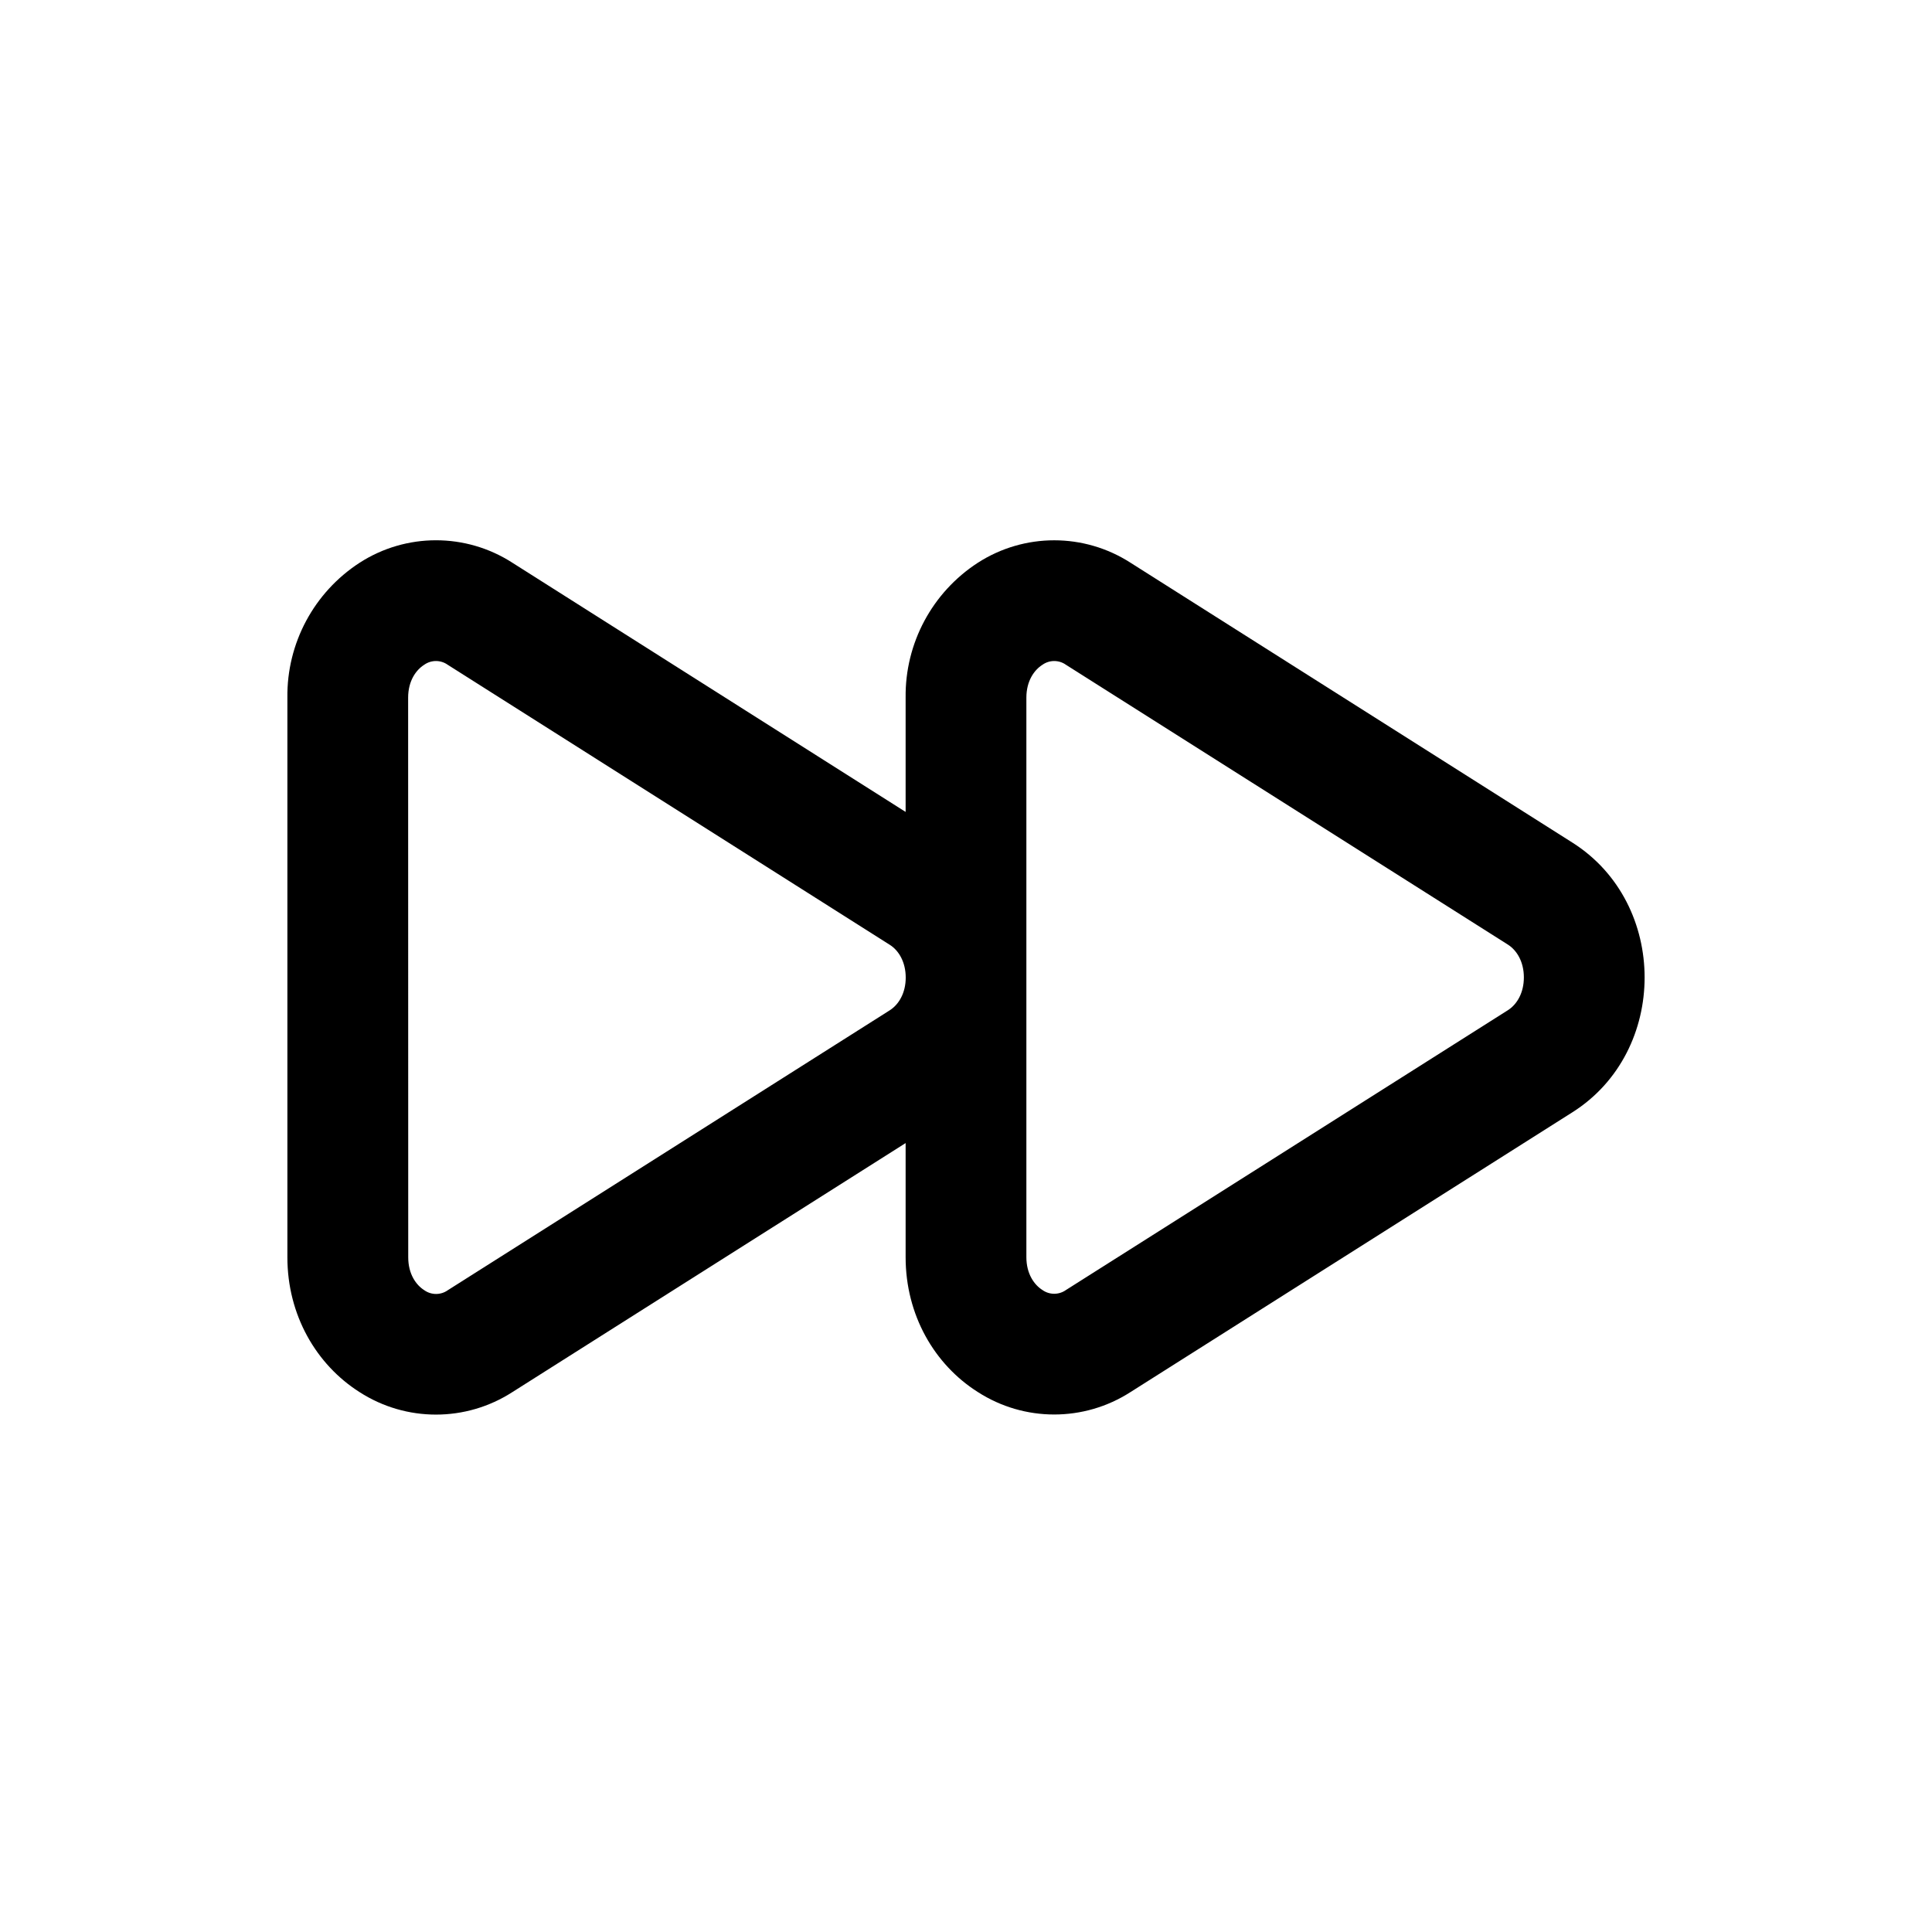
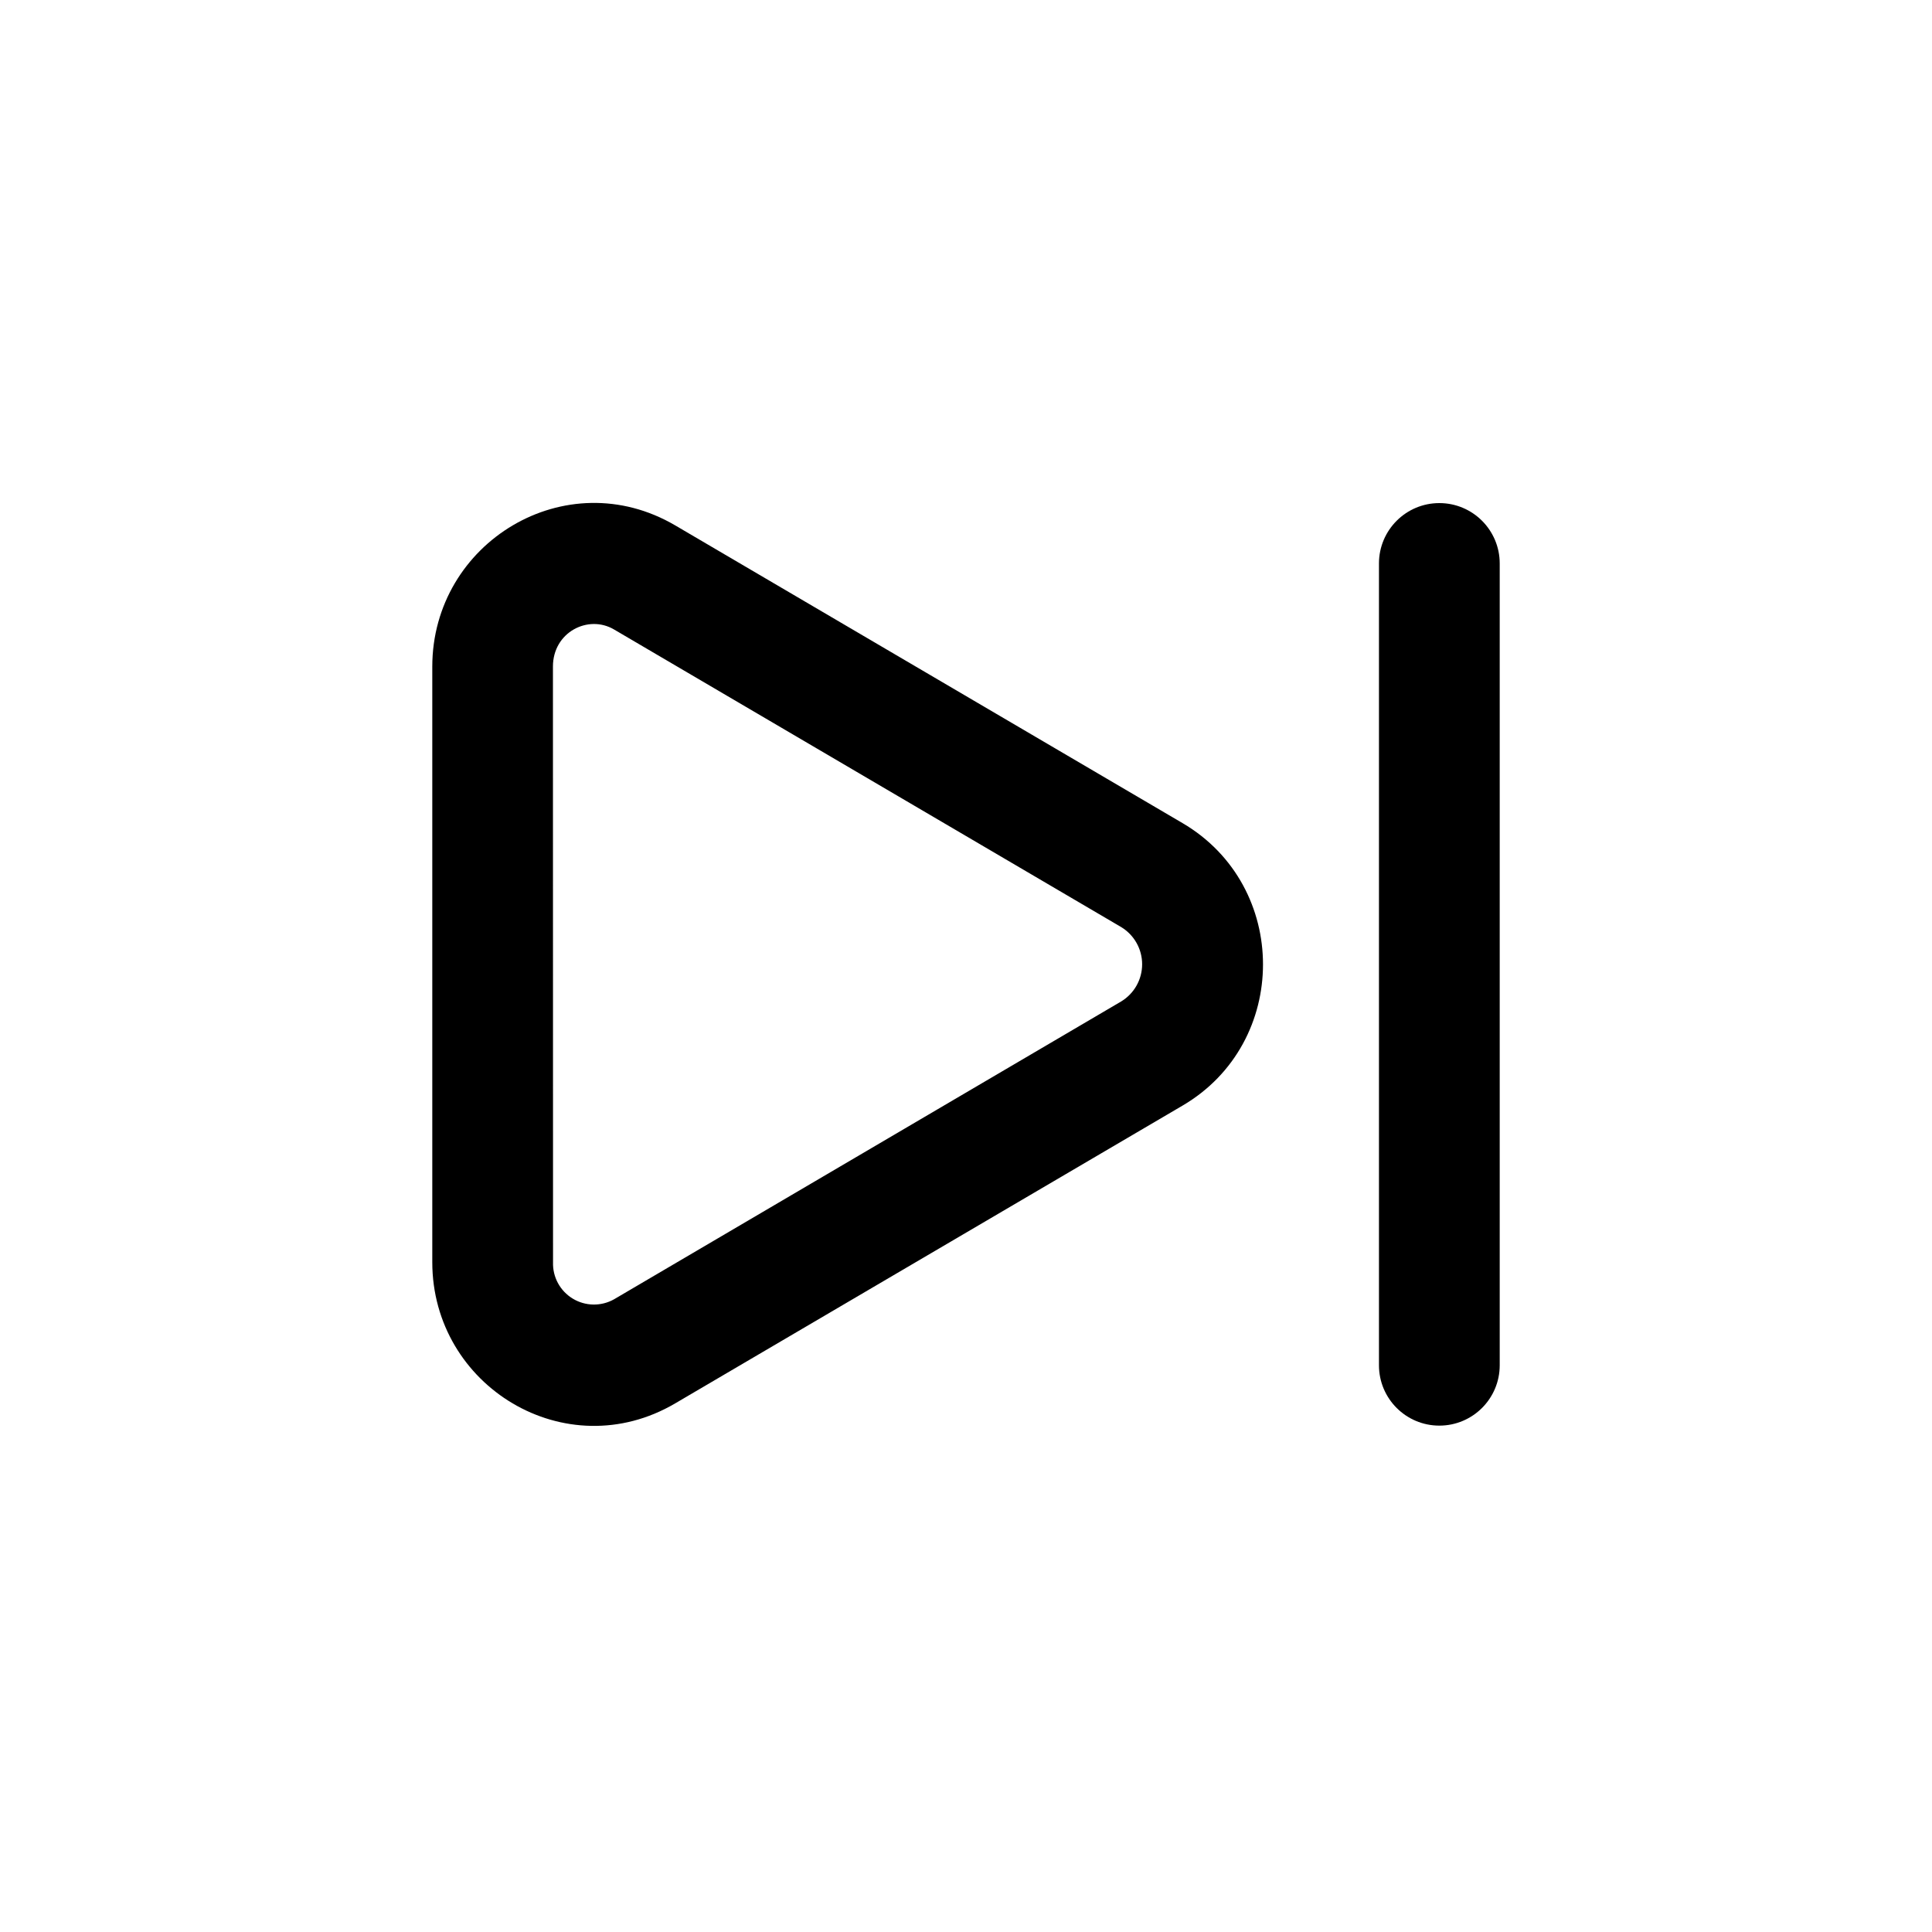
<svg xmlns="http://www.w3.org/2000/svg" width="20" height="20" fill="none" class="persona-icon" viewBox="0 0 20 20">
-   <path fill="currentColor" fill-rule="evenodd" d="M11.704 5.826a1.46 1.46 0 0 0-1.582 0 1.64 1.64 0 0 0-.747 1.395v1.184l-4.07-2.579a1.46 1.46 0 0 0-1.583 0 1.64 1.64 0 0 0-.747 1.396v5.793c0 .598.298 1.111.747 1.396a1.46 1.46 0 0 0 1.582 0l4.071-2.578v1.182c0 .598.298 1.111.747 1.395a1.46 1.46 0 0 0 1.582 0l4.574-2.896c.996-.631.996-2.16 0-2.791zM4.225 7.222c0-.174.082-.287.166-.34a.21.21 0 0 1 .244 0L9.21 9.78c.096.06.166.182.166.34 0 .157-.07.278-.166.339l-4.574 2.897a.21.21 0 0 1-.244 0c-.084-.053-.166-.166-.166-.34zm6.4 0c0-.174.082-.287.166-.34a.21.21 0 0 1 .244 0l4.574 2.896c.096.061.166.182.166.34s-.07.279-.166.34l-4.574 2.896a.21.21 0 0 1-.244 0c-.084-.053-.166-.166-.166-.34z" clip-rule="evenodd" />
+   <path fill="currentColor" fill-rule="evenodd" d="M6.99 5.439c-1.132-.664-2.515.176-2.515 1.462v6.165c0 1.286 1.383 2.126 2.514 1.462l5.253-3.083c1.11-.651 1.11-2.272 0-2.924zM5.724 6.9c0-.356.365-.541.632-.384l5.252 3.082a.45.45 0 0 1 0 .768L6.357 13.45a.424.424 0 0 1-.632-.384z" clip-rule="evenodd" />
+   <path fill="currentColor" d="M15.525 5.833a.625.625 0 0 0-1.25 0v8.3a.625.625 0 0 0 1.25 0z" />
</svg>
